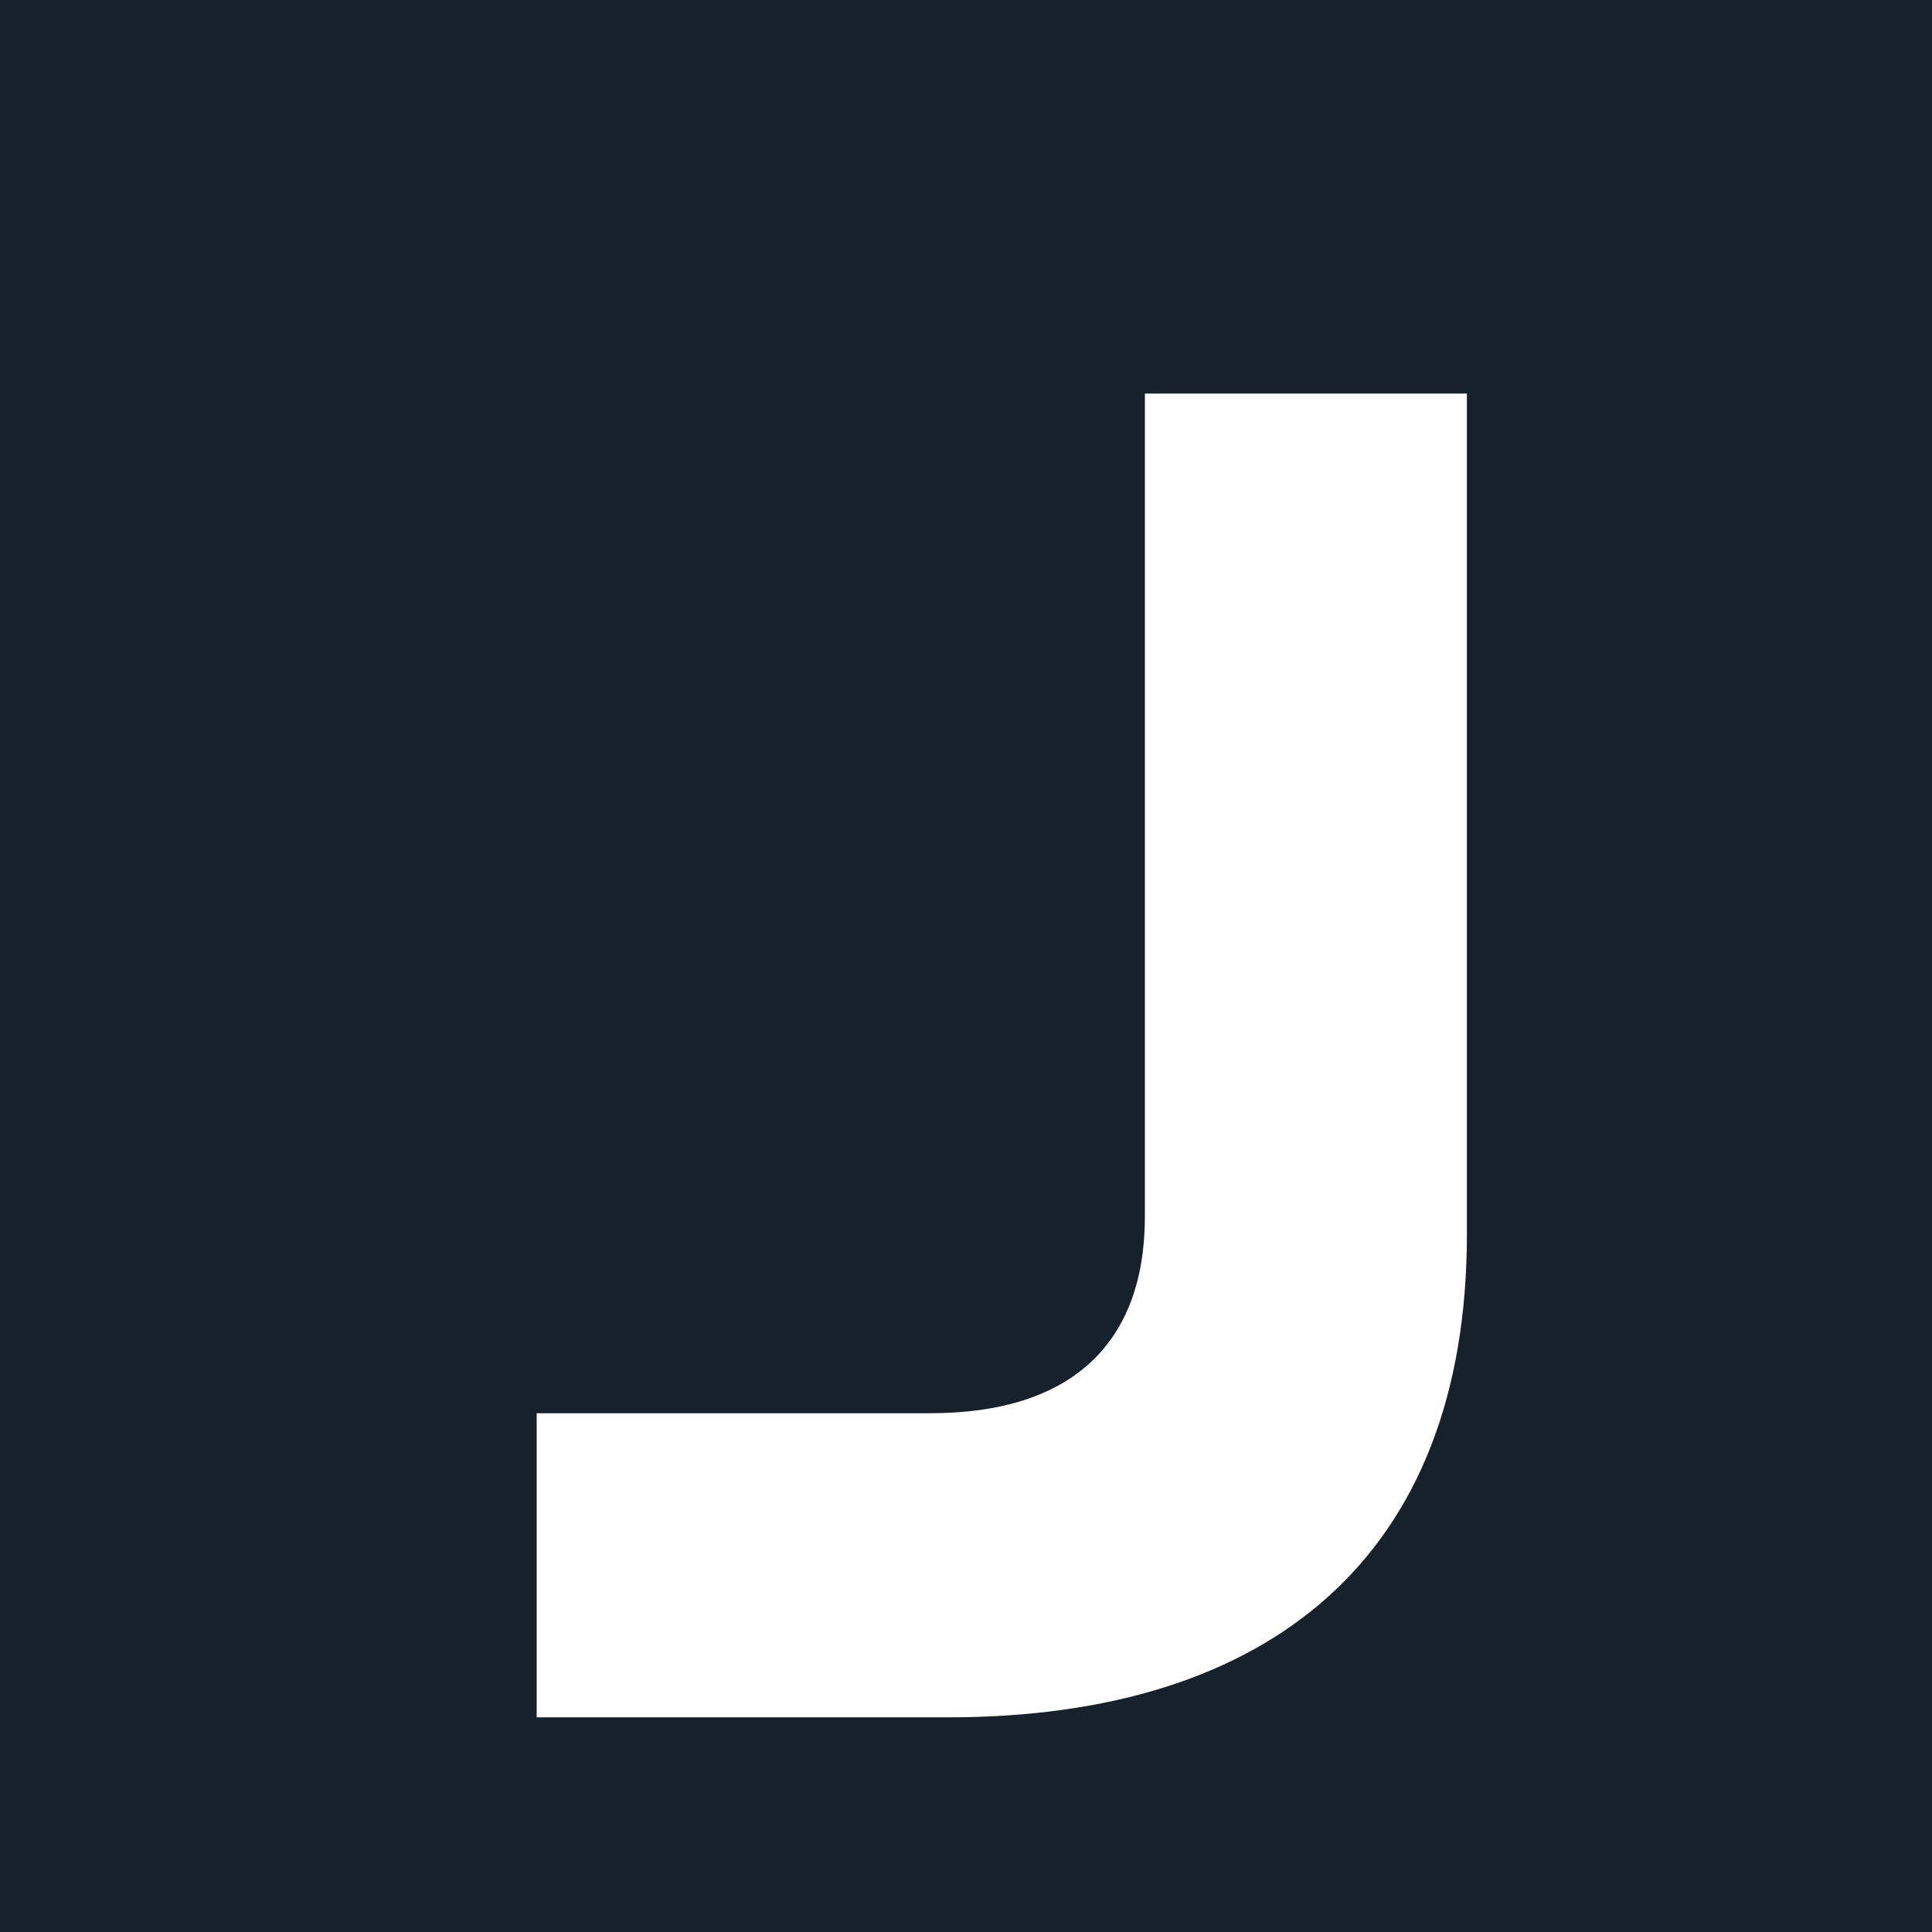
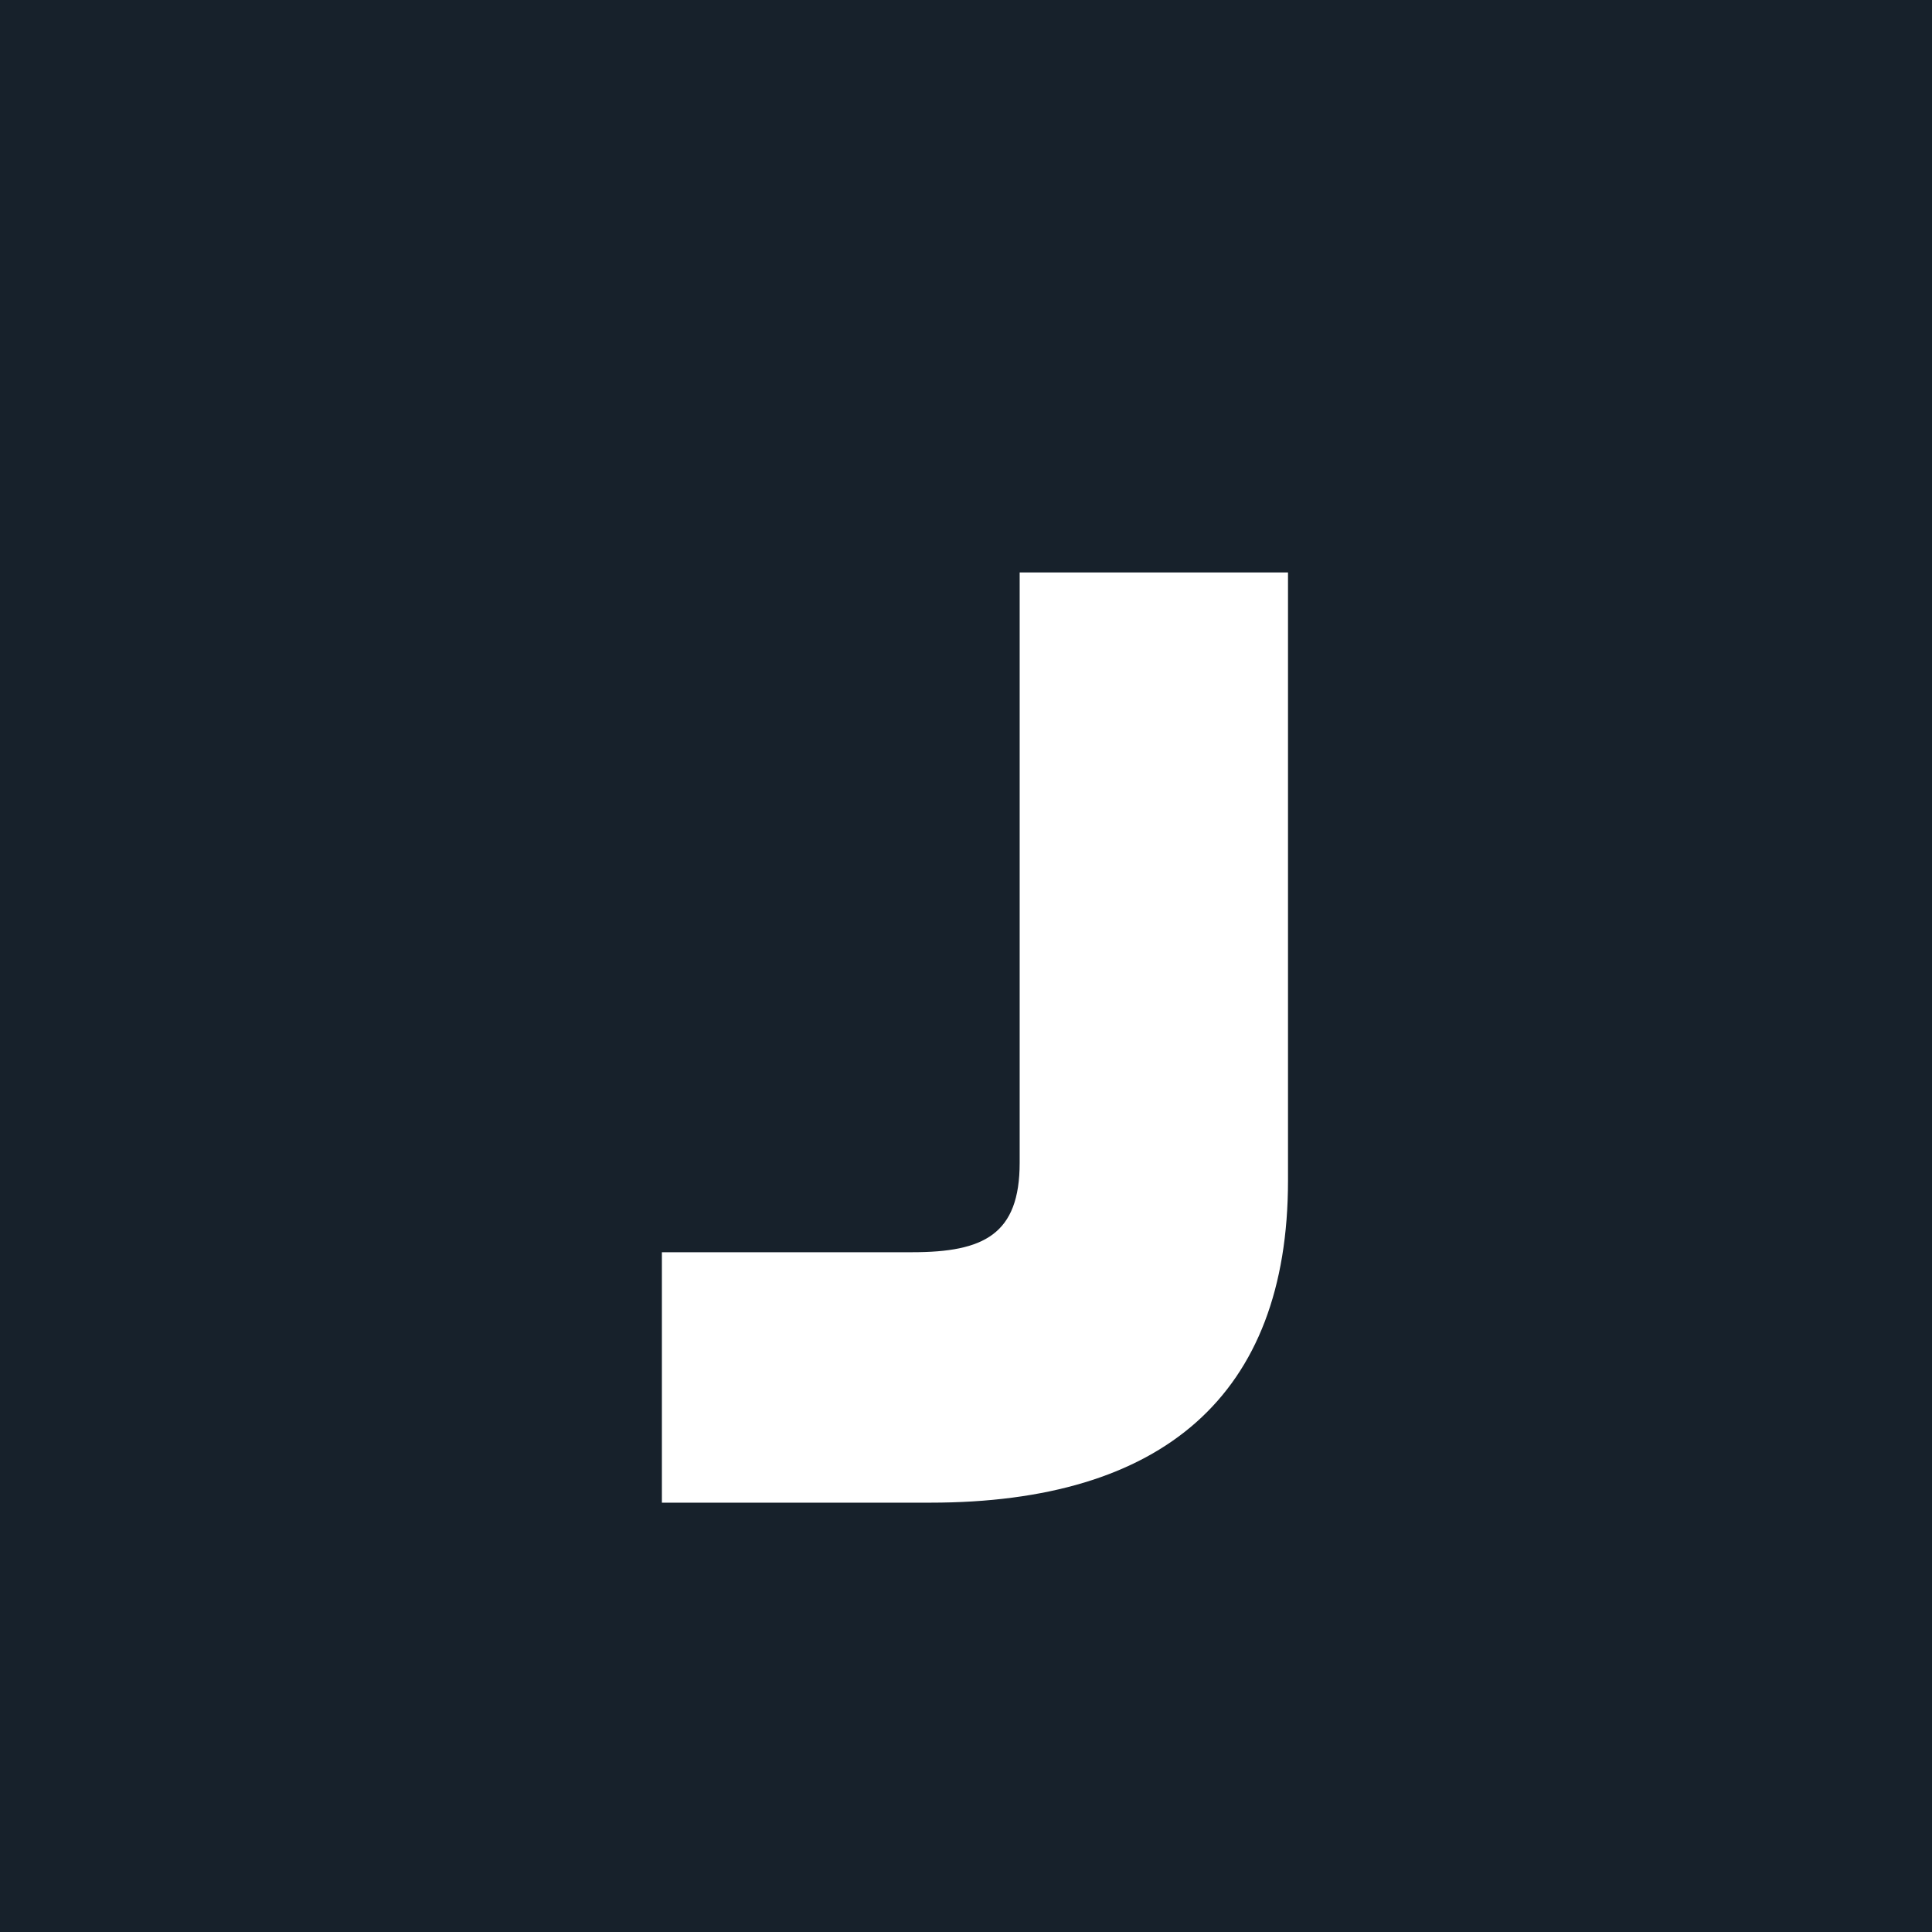
<svg xmlns="http://www.w3.org/2000/svg" viewBox="0 0 108 108" role="img" aria-label="Jijau J logo">
  <rect width="108" height="108" fill="#17212B" />
-   <path fill="#FFFFFF" d="M64 22h18v47c0 18-11 27-29 27H30V79h22c8 0 12-4 12-11V22z" />
+   <path fill="#FFFFFF" d="M57 32h15v34c0 12-7 18-20 18H37V70h14c4 0 6-1 6-5V32z" />
</svg>
